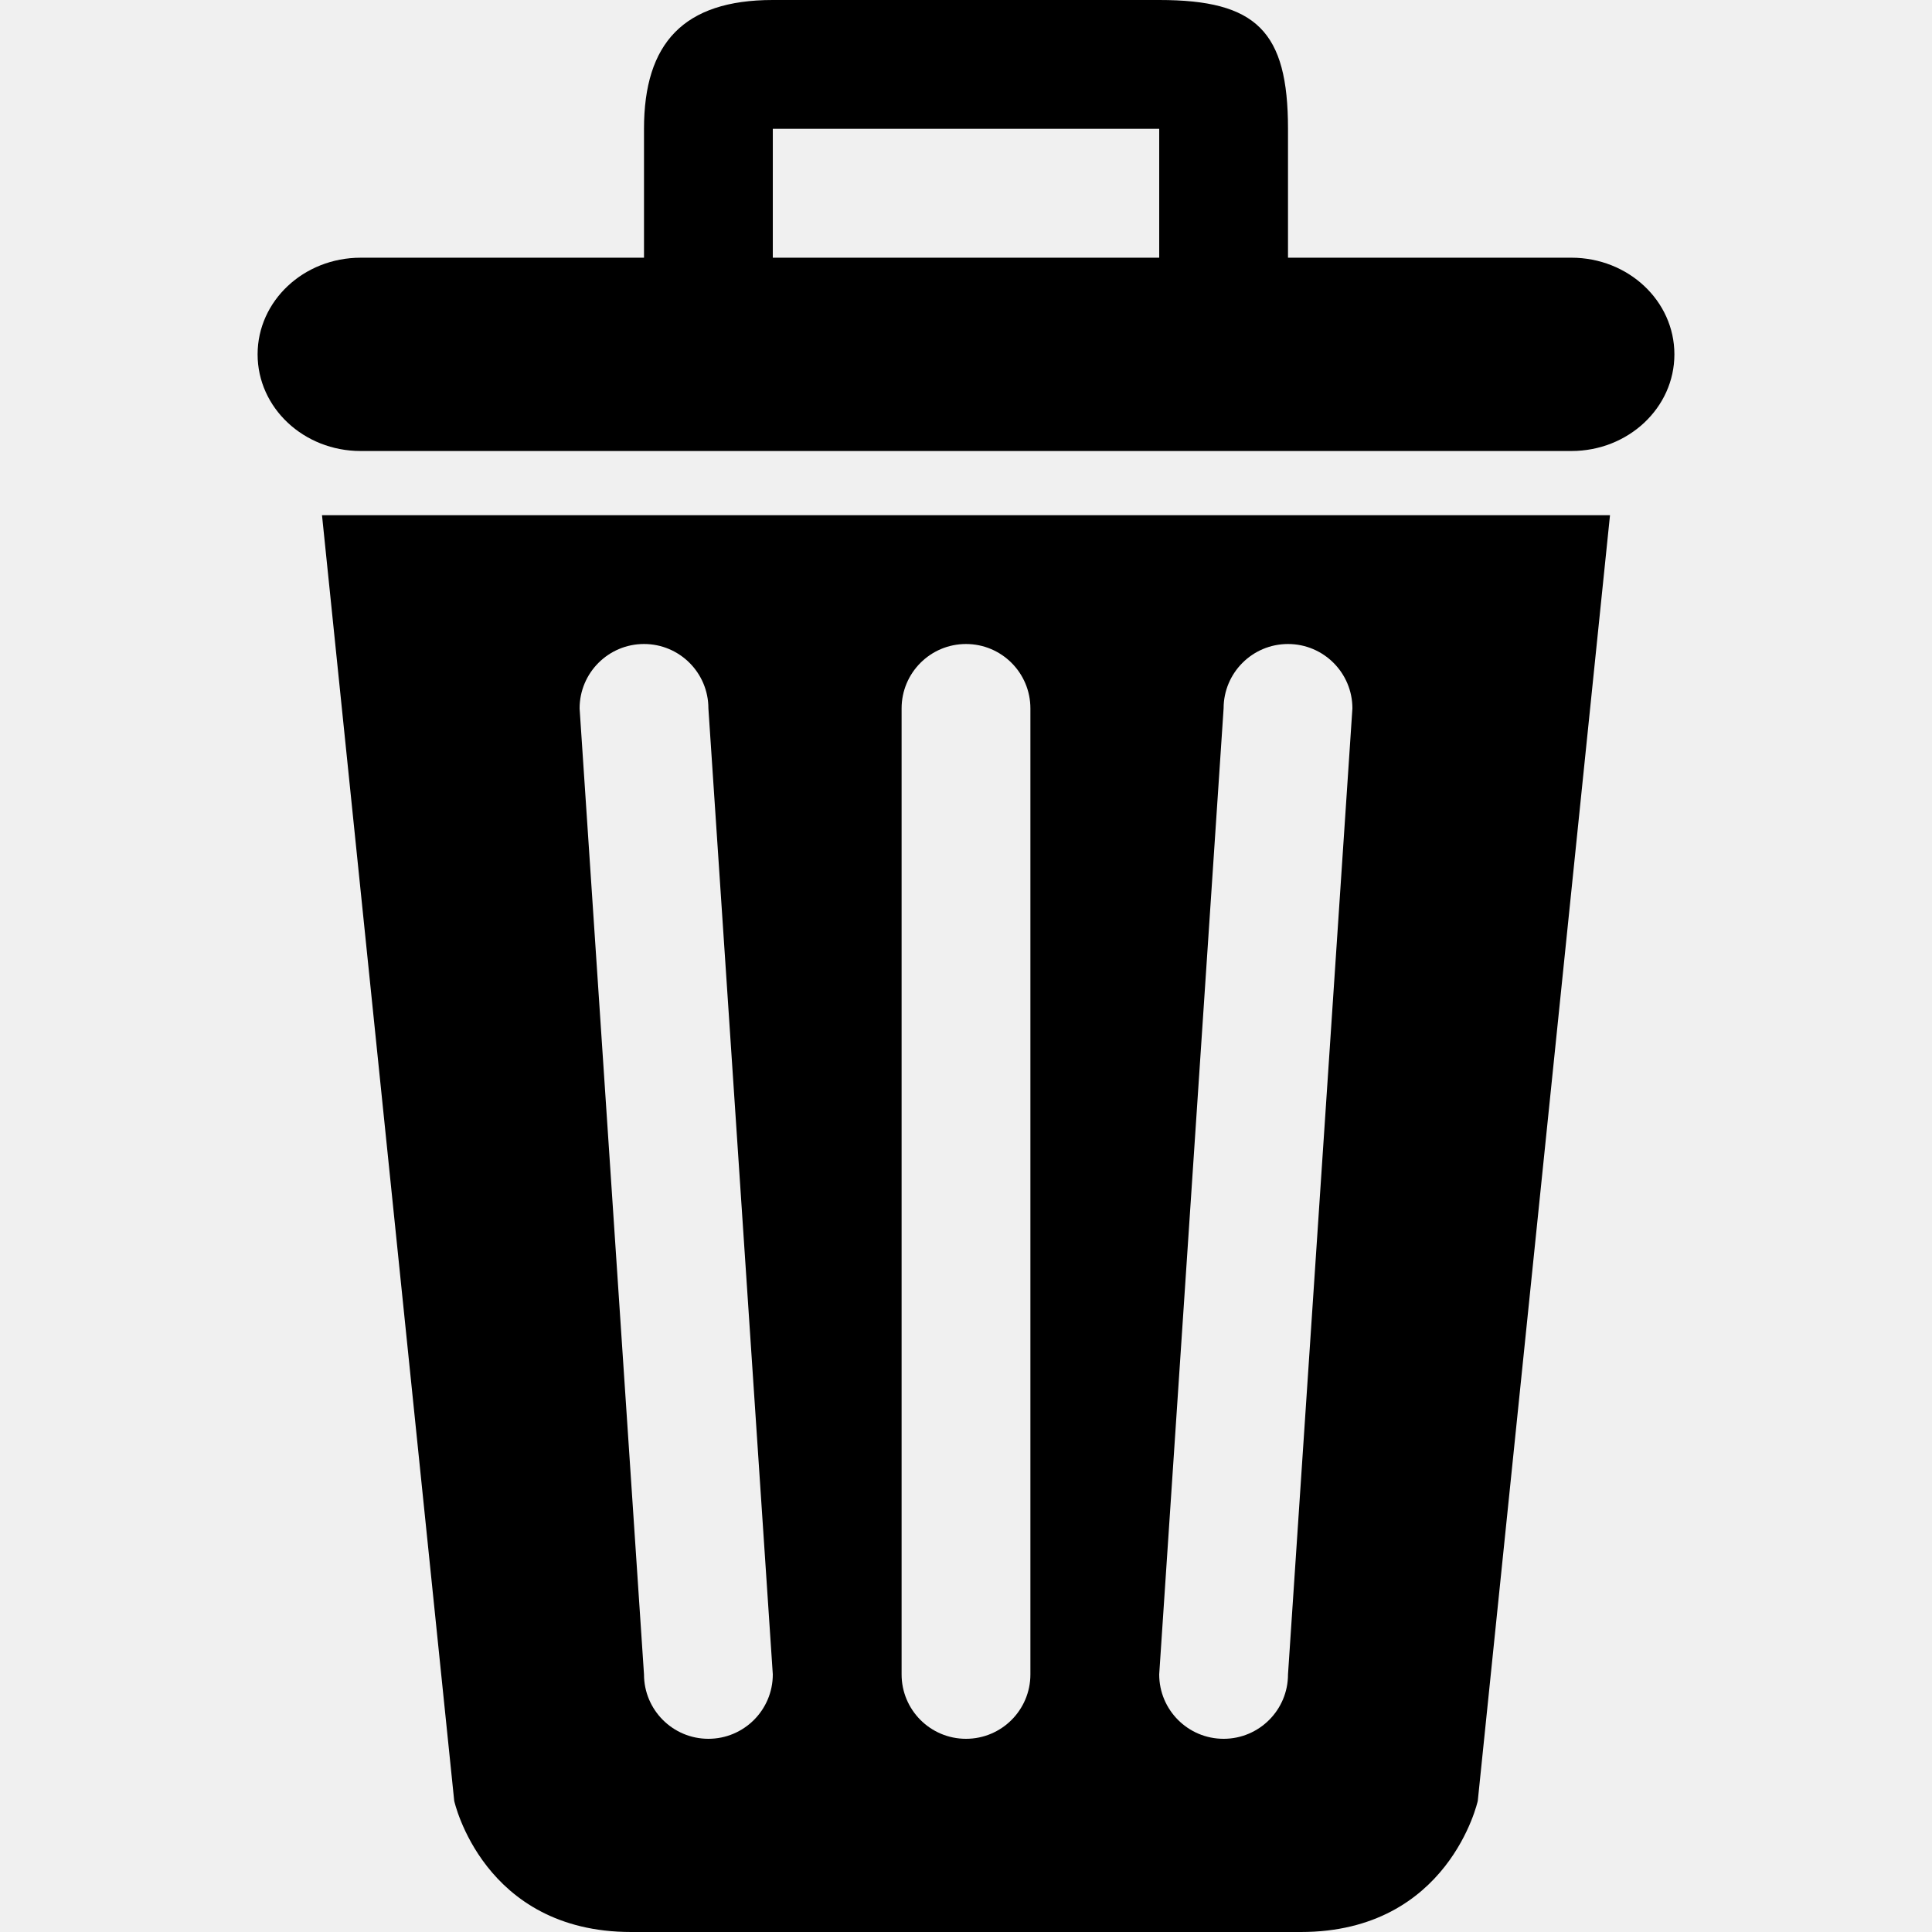
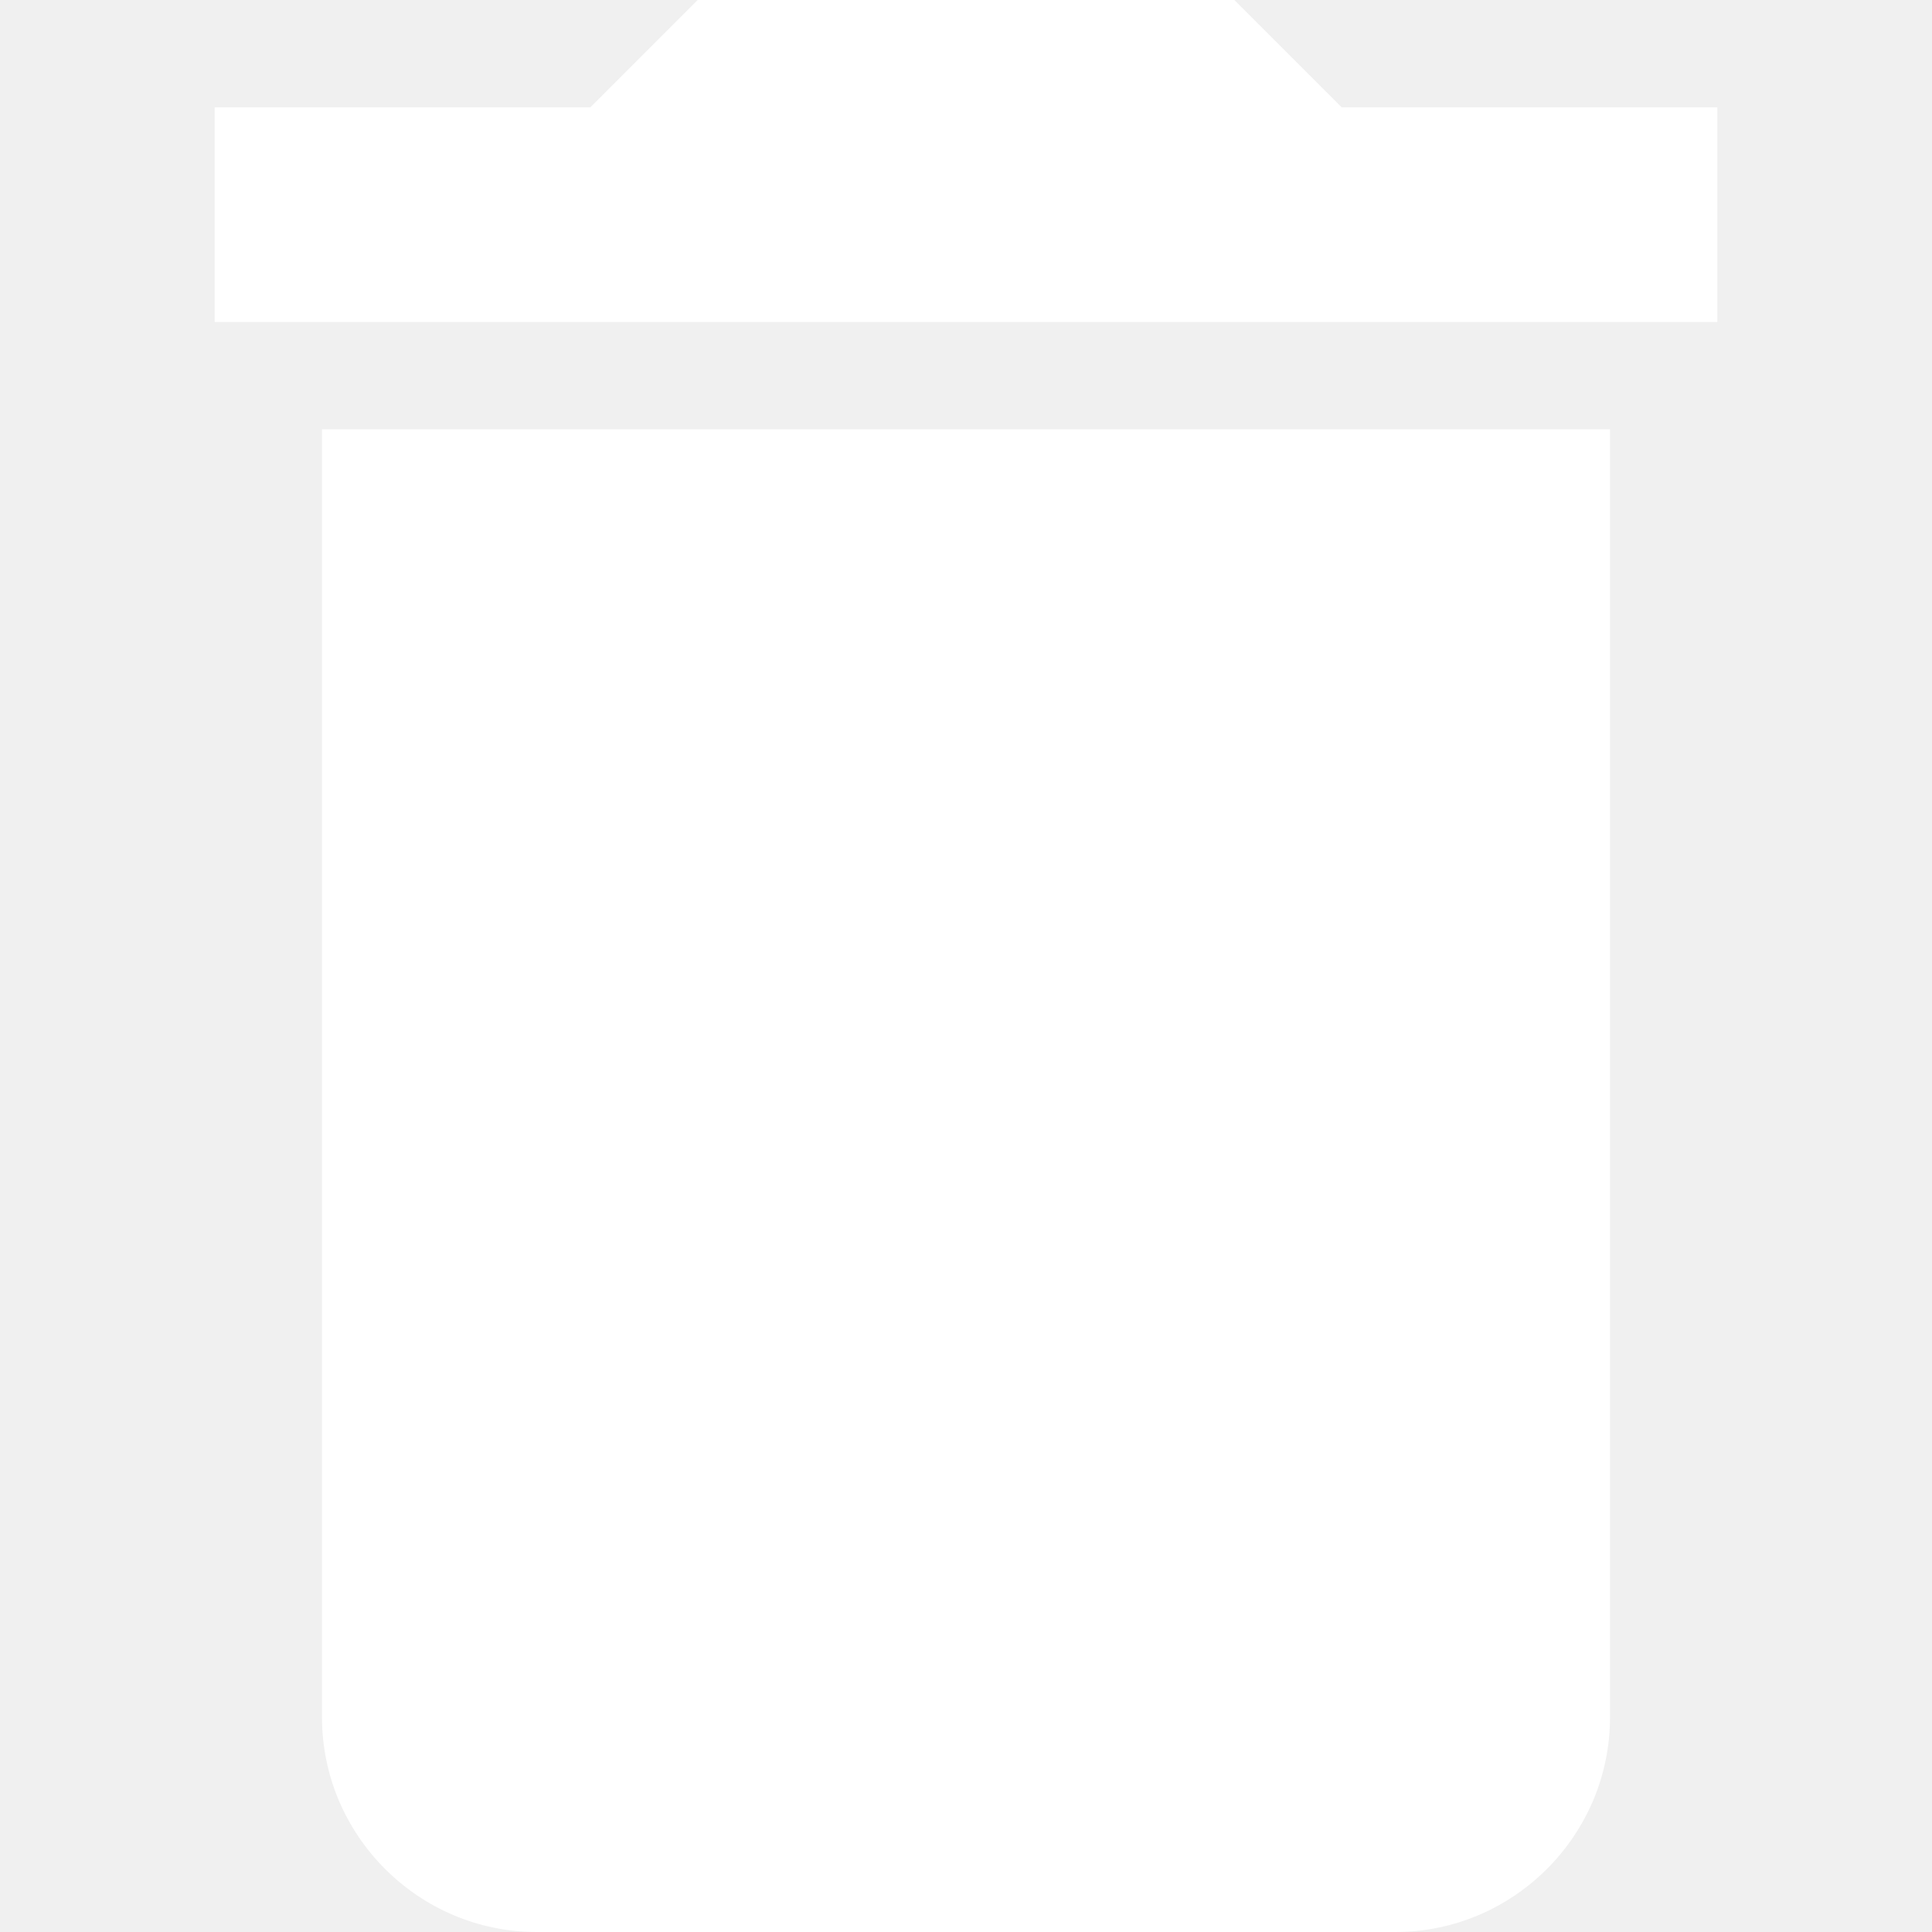
- <svg xmlns="http://www.w3.org/2000/svg" version="1.1" id="Capa_1" x="0px" y="0px" viewBox="0 0 268.476 268.476" style="enable-background:new 0 0 268.476 268.476;" xml:space="preserve">
-   <g id="Delete__x2F__Trash">
-     <path style="fill-rule:evenodd;clip-rule:evenodd;" d="M63.119,250.254c0,0,3.999,18.222,24.583,18.222h93.072   c20.583,0,24.582-18.222,24.582-18.222l18.374-178.66H44.746L63.119,250.254z M170.035,98.442c0-4.943,4.006-8.949,8.949-8.949   c4.943,0,8.95,4.006,8.95,8.949l-8.95,134.238c0,4.943-4.007,8.949-8.949,8.949c-4.942,0-8.949-4.007-8.949-8.949L170.035,98.442z    M125.289,98.442c0-4.943,4.007-8.949,8.949-8.949c4.943,0,8.949,4.006,8.949,8.949v134.238c0,4.943-4.006,8.949-8.949,8.949   c-4.943,0-8.949-4.007-8.949-8.949V98.442z M89.492,89.492c4.943,0,8.949,4.006,8.949,8.949l8.95,134.238   c0,4.943-4.007,8.949-8.95,8.949c-4.942,0-8.949-4.007-8.949-8.949L80.543,98.442C80.543,93.499,84.55,89.492,89.492,89.492z    M218.36,35.811h-39.376V17.899C178.984,4.322,174.593,0,161.086,0L107.39,0C95.001,0,89.492,6.001,89.492,17.899v17.913H50.116   c-7.914,0-14.319,6.007-14.319,13.43c0,7.424,6.405,13.431,14.319,13.431H218.36c7.914,0,14.319-6.007,14.319-13.431   C232.679,41.819,226.274,35.811,218.36,35.811z M161.086,35.811h-53.695l0.001-17.913h53.695V35.811z" />
+ <svg xmlns="http://www.w3.org/2000/svg" version="1.1" id="Capa_1" x="0px" y="0px" width="512px" height="512px" viewBox="0 0 459 459" style="enable-background:new 0 0 459 459;" xml:space="preserve">
+   <g>
+     <g>
+       <g id="delete">
+         <path d="M76.5,408c0,28.05,22.95,51,51,51h204c28.05,0,51-22.95,51-51V102h-306V408z M408,25.5h-89.25L293.25,0h-127.5l-25.5,25.5    H51v51h357V25.5z" data-original="#000000" class="active-path" data-old_color="#ffffff" fill="#ffffff" />
+       </g>
+     </g>
  </g>
-   <g>
- </g>
-   <g>
- </g>
-   <g>
- </g>
-   <g>
- </g>
-   <g>
- </g>
-   <g>
- </g>
-   <g>
- </g>
-   <g>
- </g>
-   <g>
- </g>
-   <g>
- </g>
-   <g>
- </g>
-   <g>
- </g>
-   <g>
- </g>
-   <g>
- </g>
-   <g>
- </g>
</svg>
